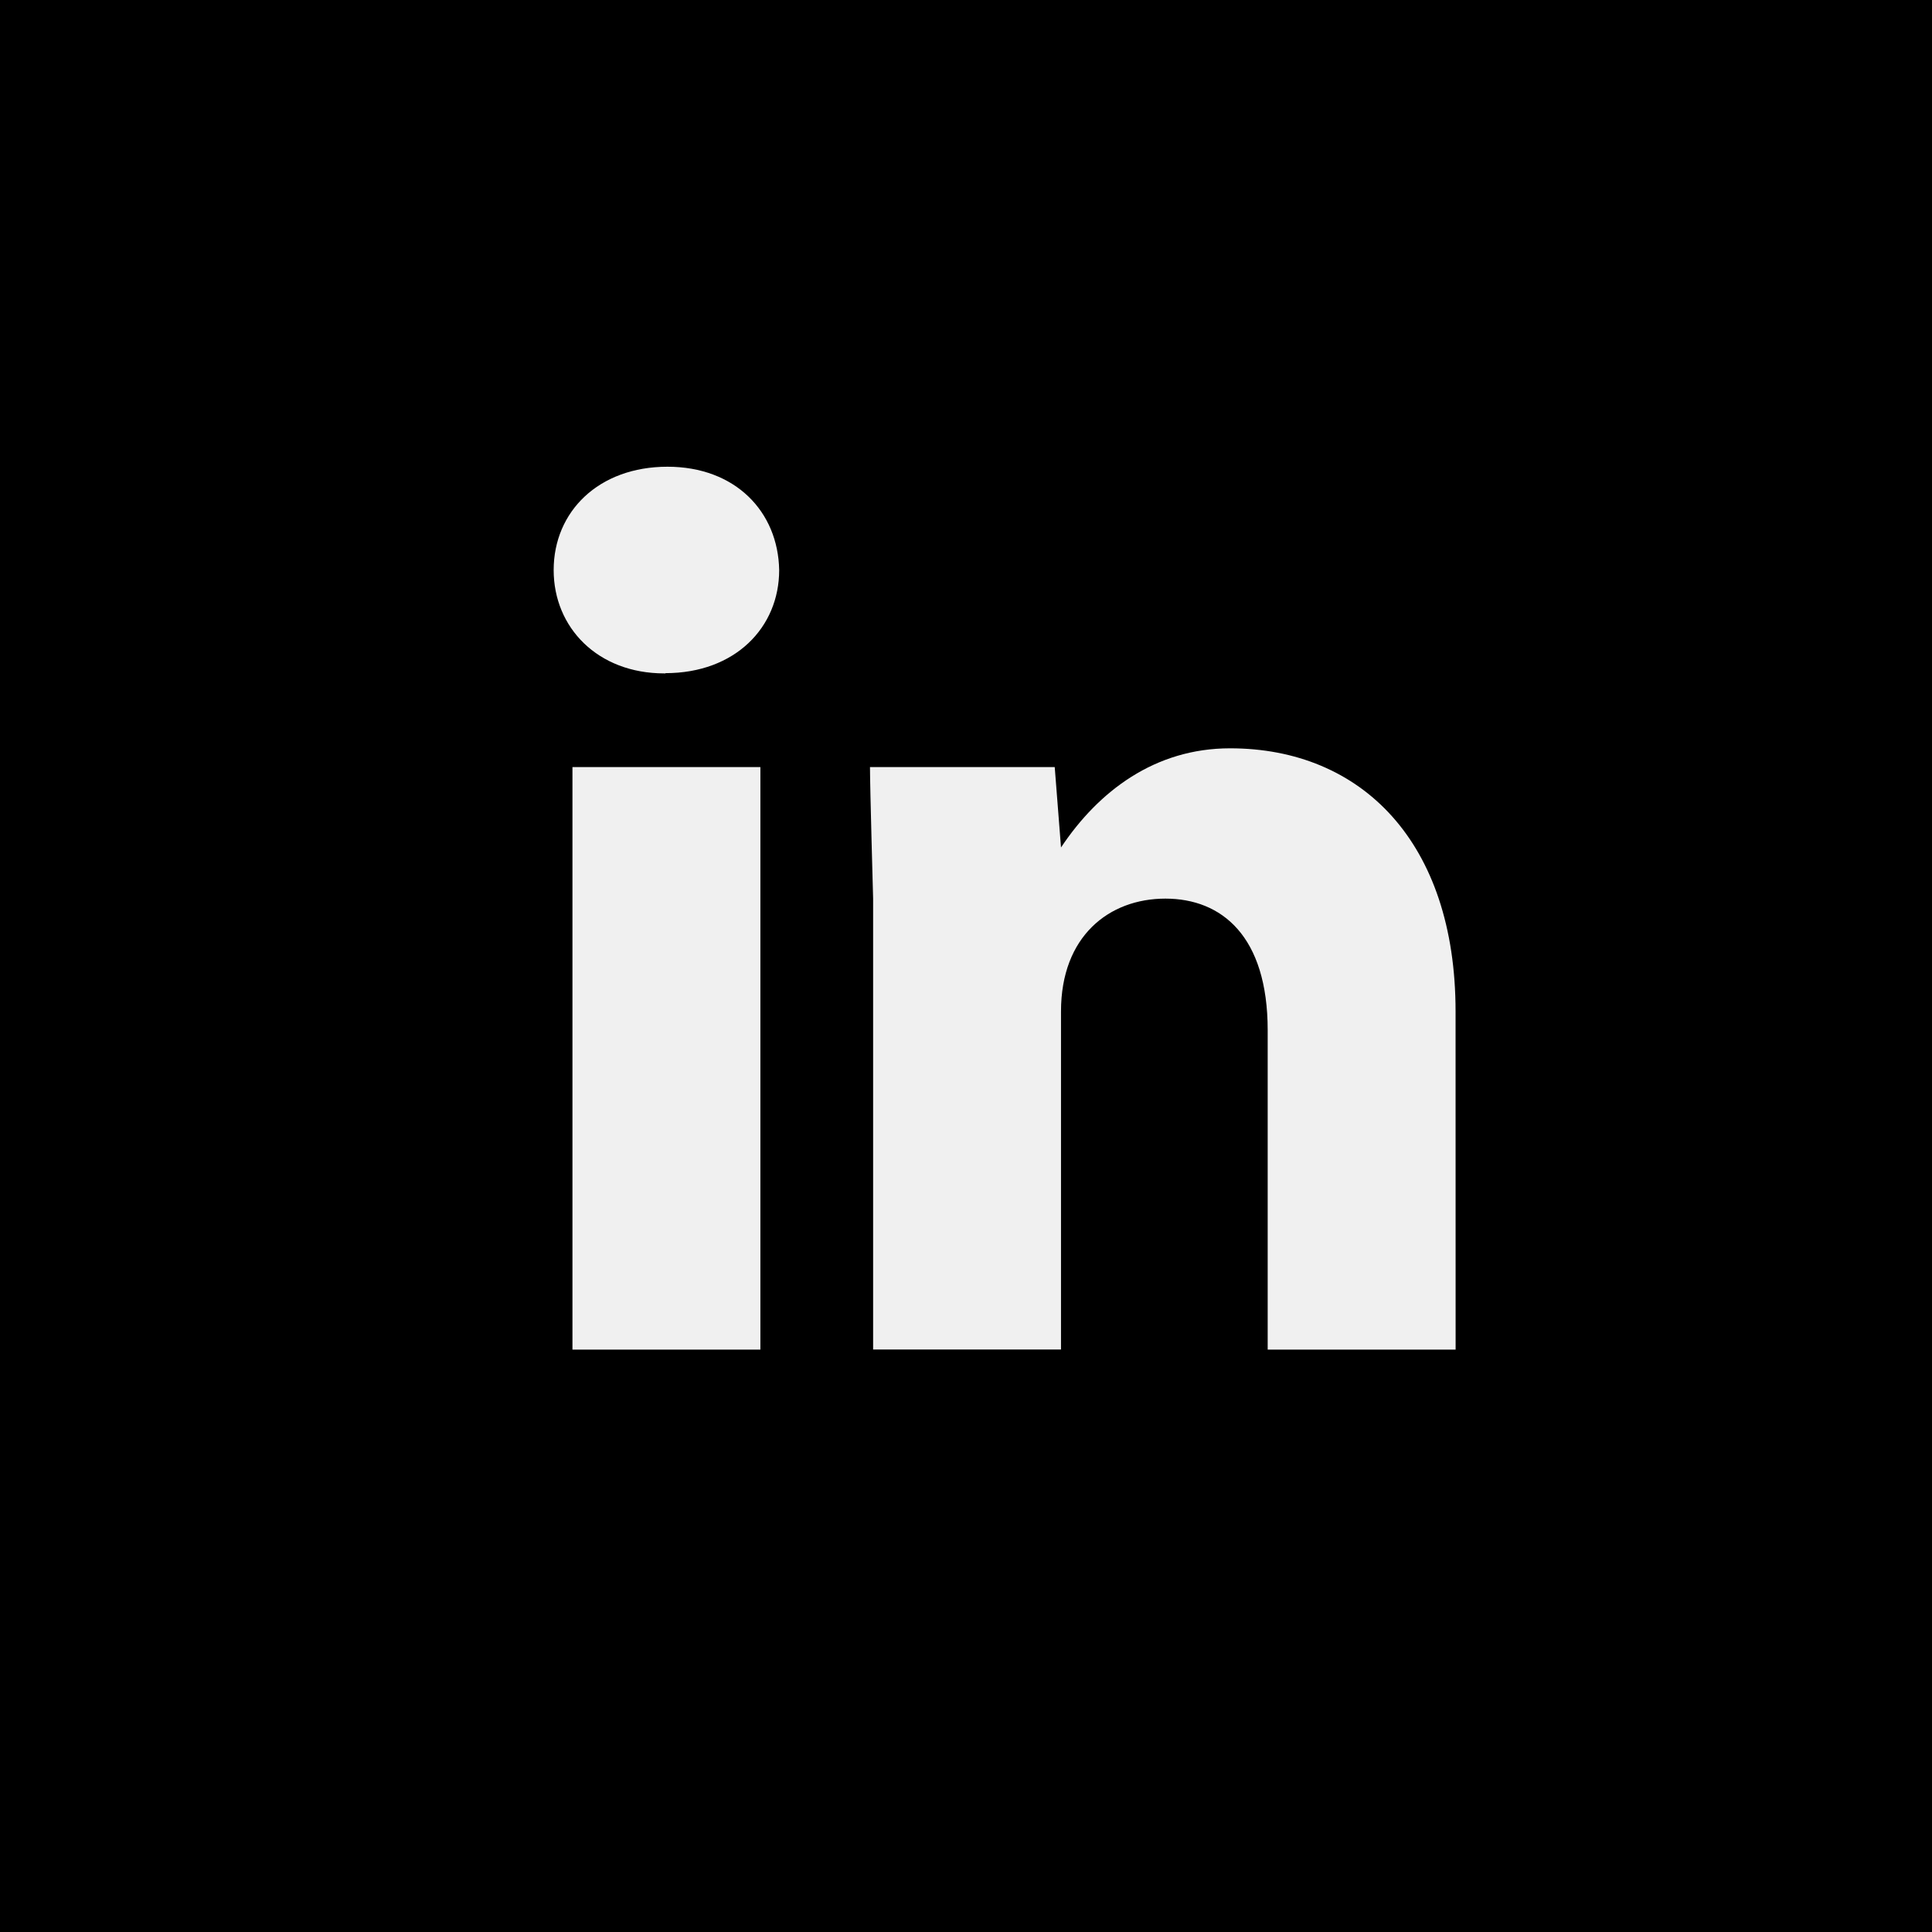
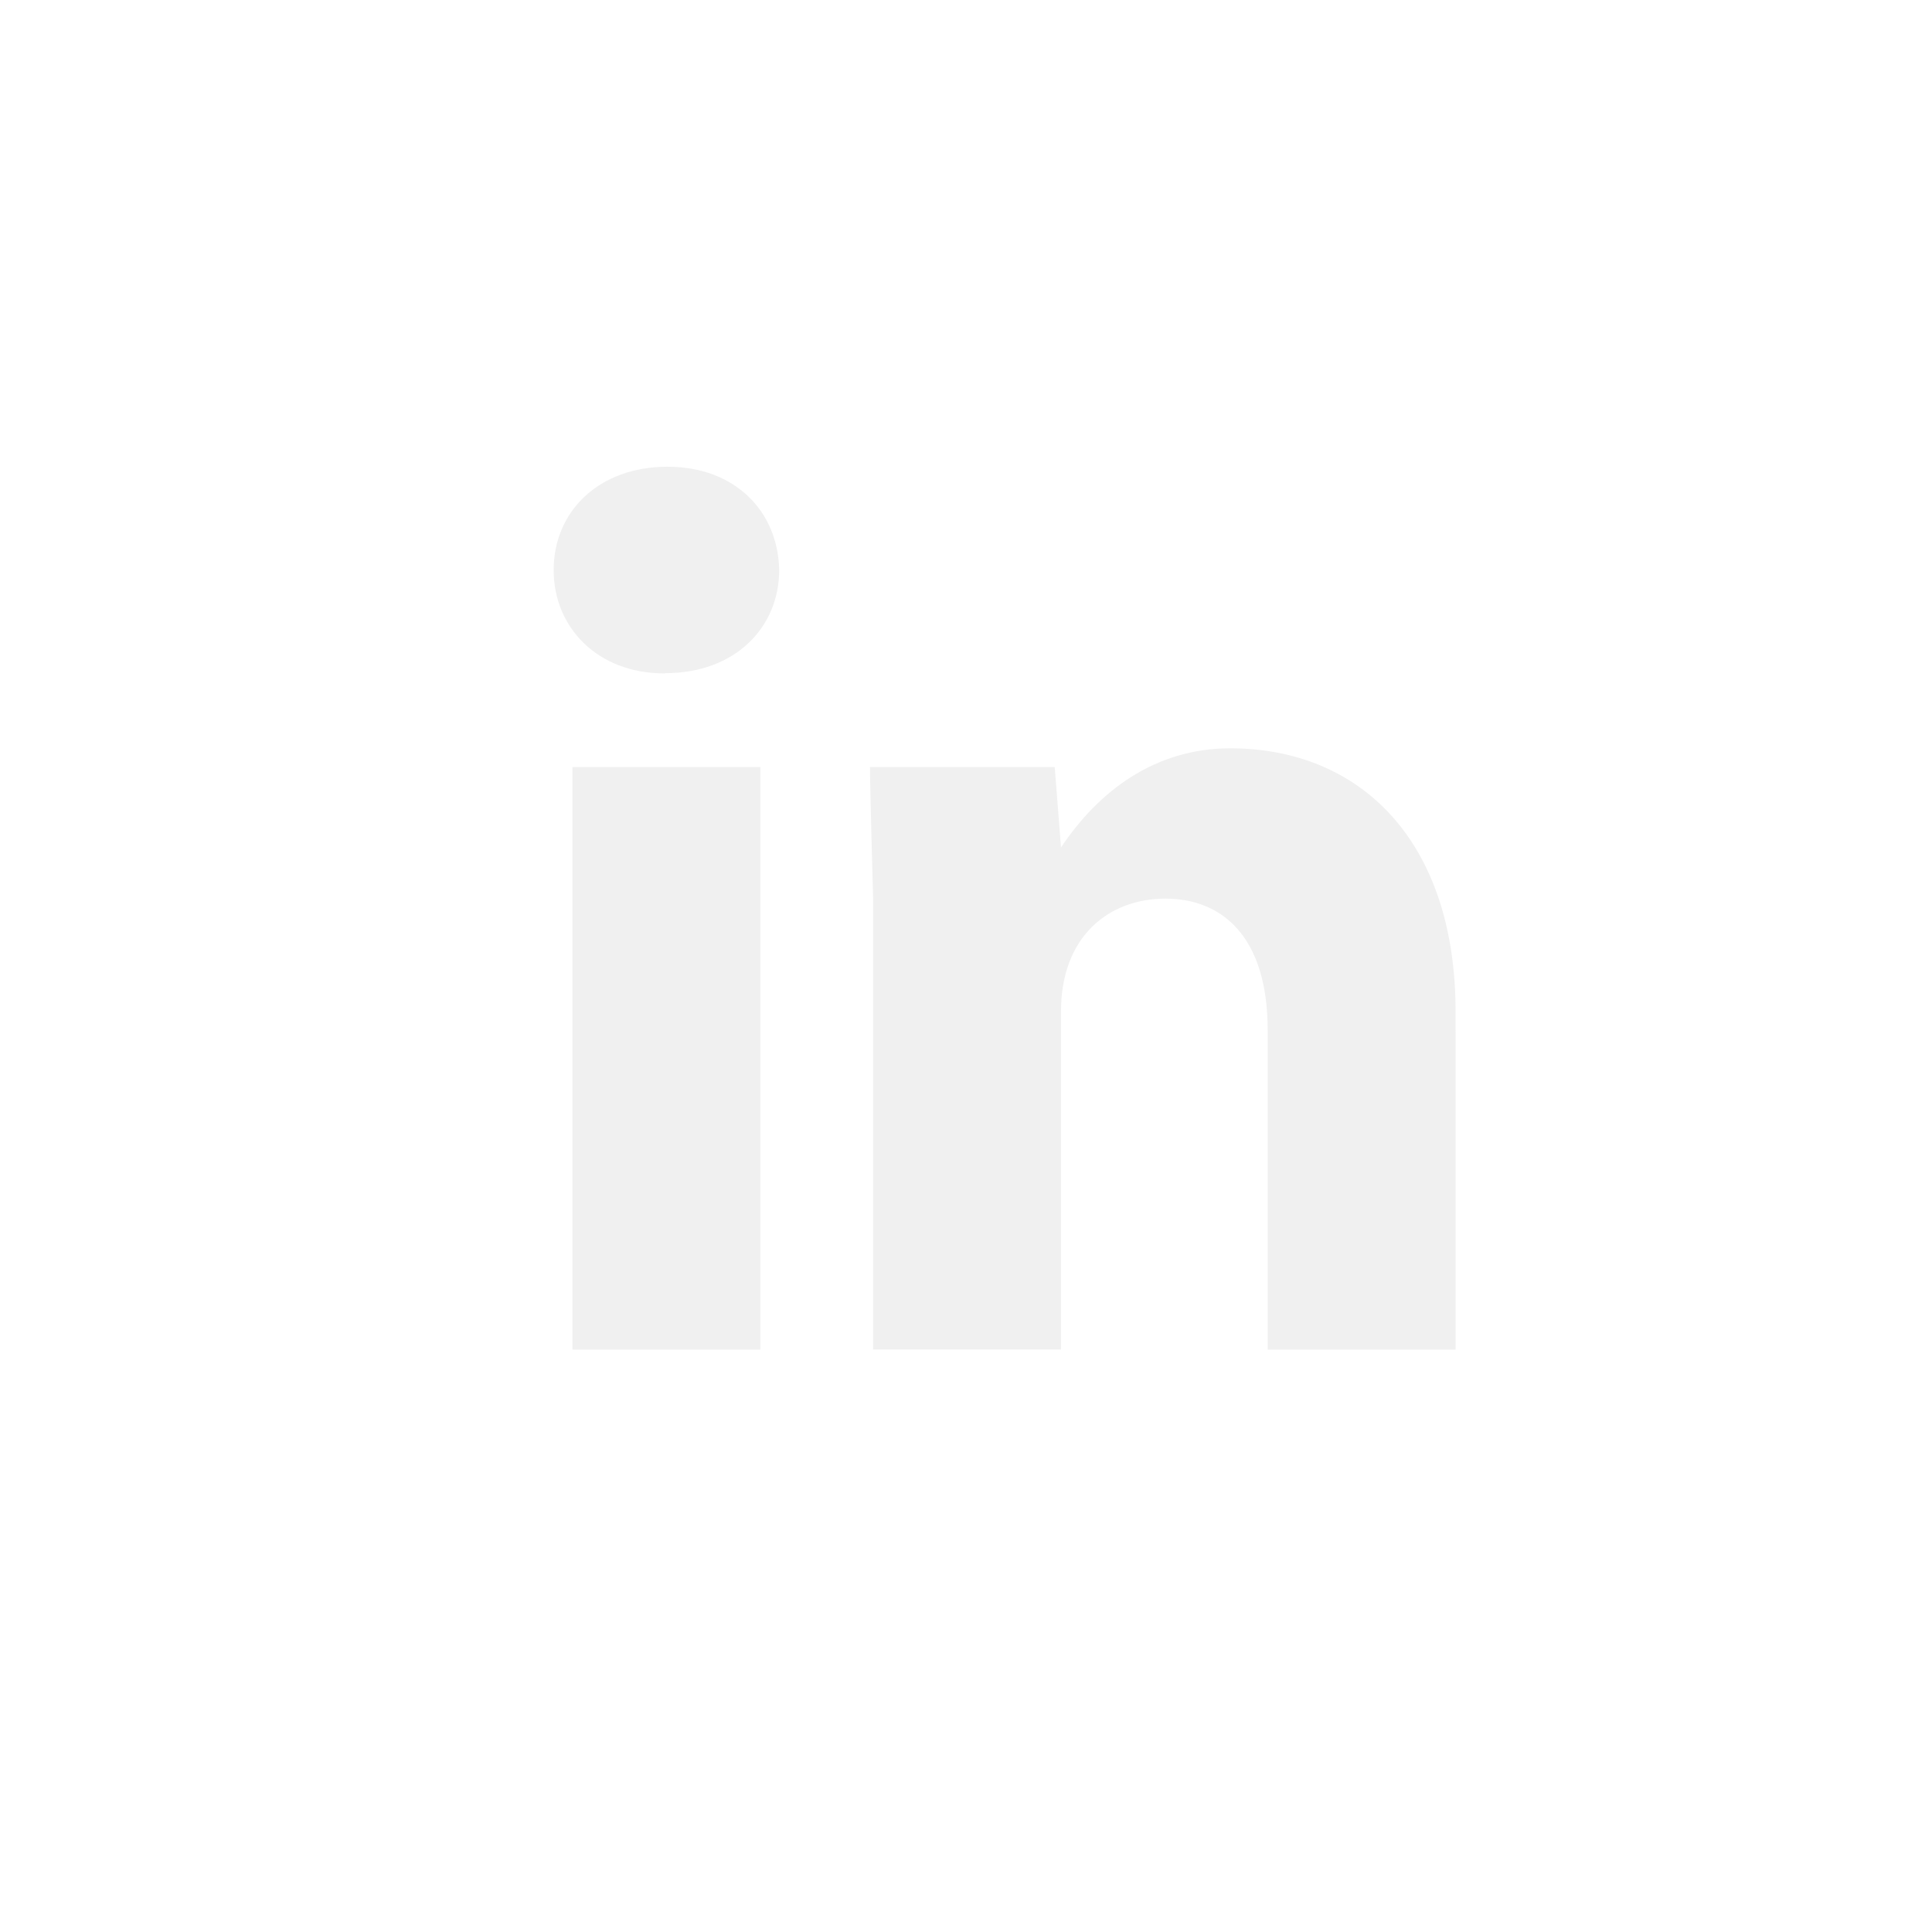
<svg xmlns="http://www.w3.org/2000/svg" id="afd6339c-382a-4598-bda8-9ad3cac84755" data-name="Layer 1" viewBox="0 0 400 400">
-   <path d="M0,0V400H400V0ZM157.43,279.42H118.52V158.82h38.91Zm-19.67-140h-.22c-13.83,0-22.91-9.51-22.91-21.39,0-12.11,9.3-21.4,23.56-21.4,14.05,0,22.91,9.29,23.13,21.4C161.32,129.86,152.24,139.37,137.76,139.37ZM301.37,279.42H262.46V213.29c0-19.46-9.51-27.24-21.18-27.24s-21.61,7.78-21.61,23.35v70h-38.9V186.05s-.65-23.12-.65-27.23h38.25l1.3,16.64c7.78-11.67,19.45-20.53,35-20.53,27.24,0,46.69,19.45,46.69,54.47Z" />
+   <path fill="#fff" d="M0,0V400H400V0ZM157.43,279.42H118.52V158.82h38.91Zm-19.67-140h-.22c-13.83,0-22.91-9.51-22.91-21.39,0-12.11,9.3-21.4,23.56-21.4,14.05,0,22.91,9.29,23.13,21.4C161.32,129.86,152.24,139.37,137.76,139.37ZM301.37,279.42H262.46V213.29c0-19.46-9.51-27.24-21.18-27.24s-21.61,7.78-21.61,23.35v70h-38.9V186.05s-.65-23.12-.65-27.23h38.25l1.3,16.64c7.78-11.67,19.45-20.53,35-20.53,27.24,0,46.69,19.45,46.69,54.47Z" />
</svg>
